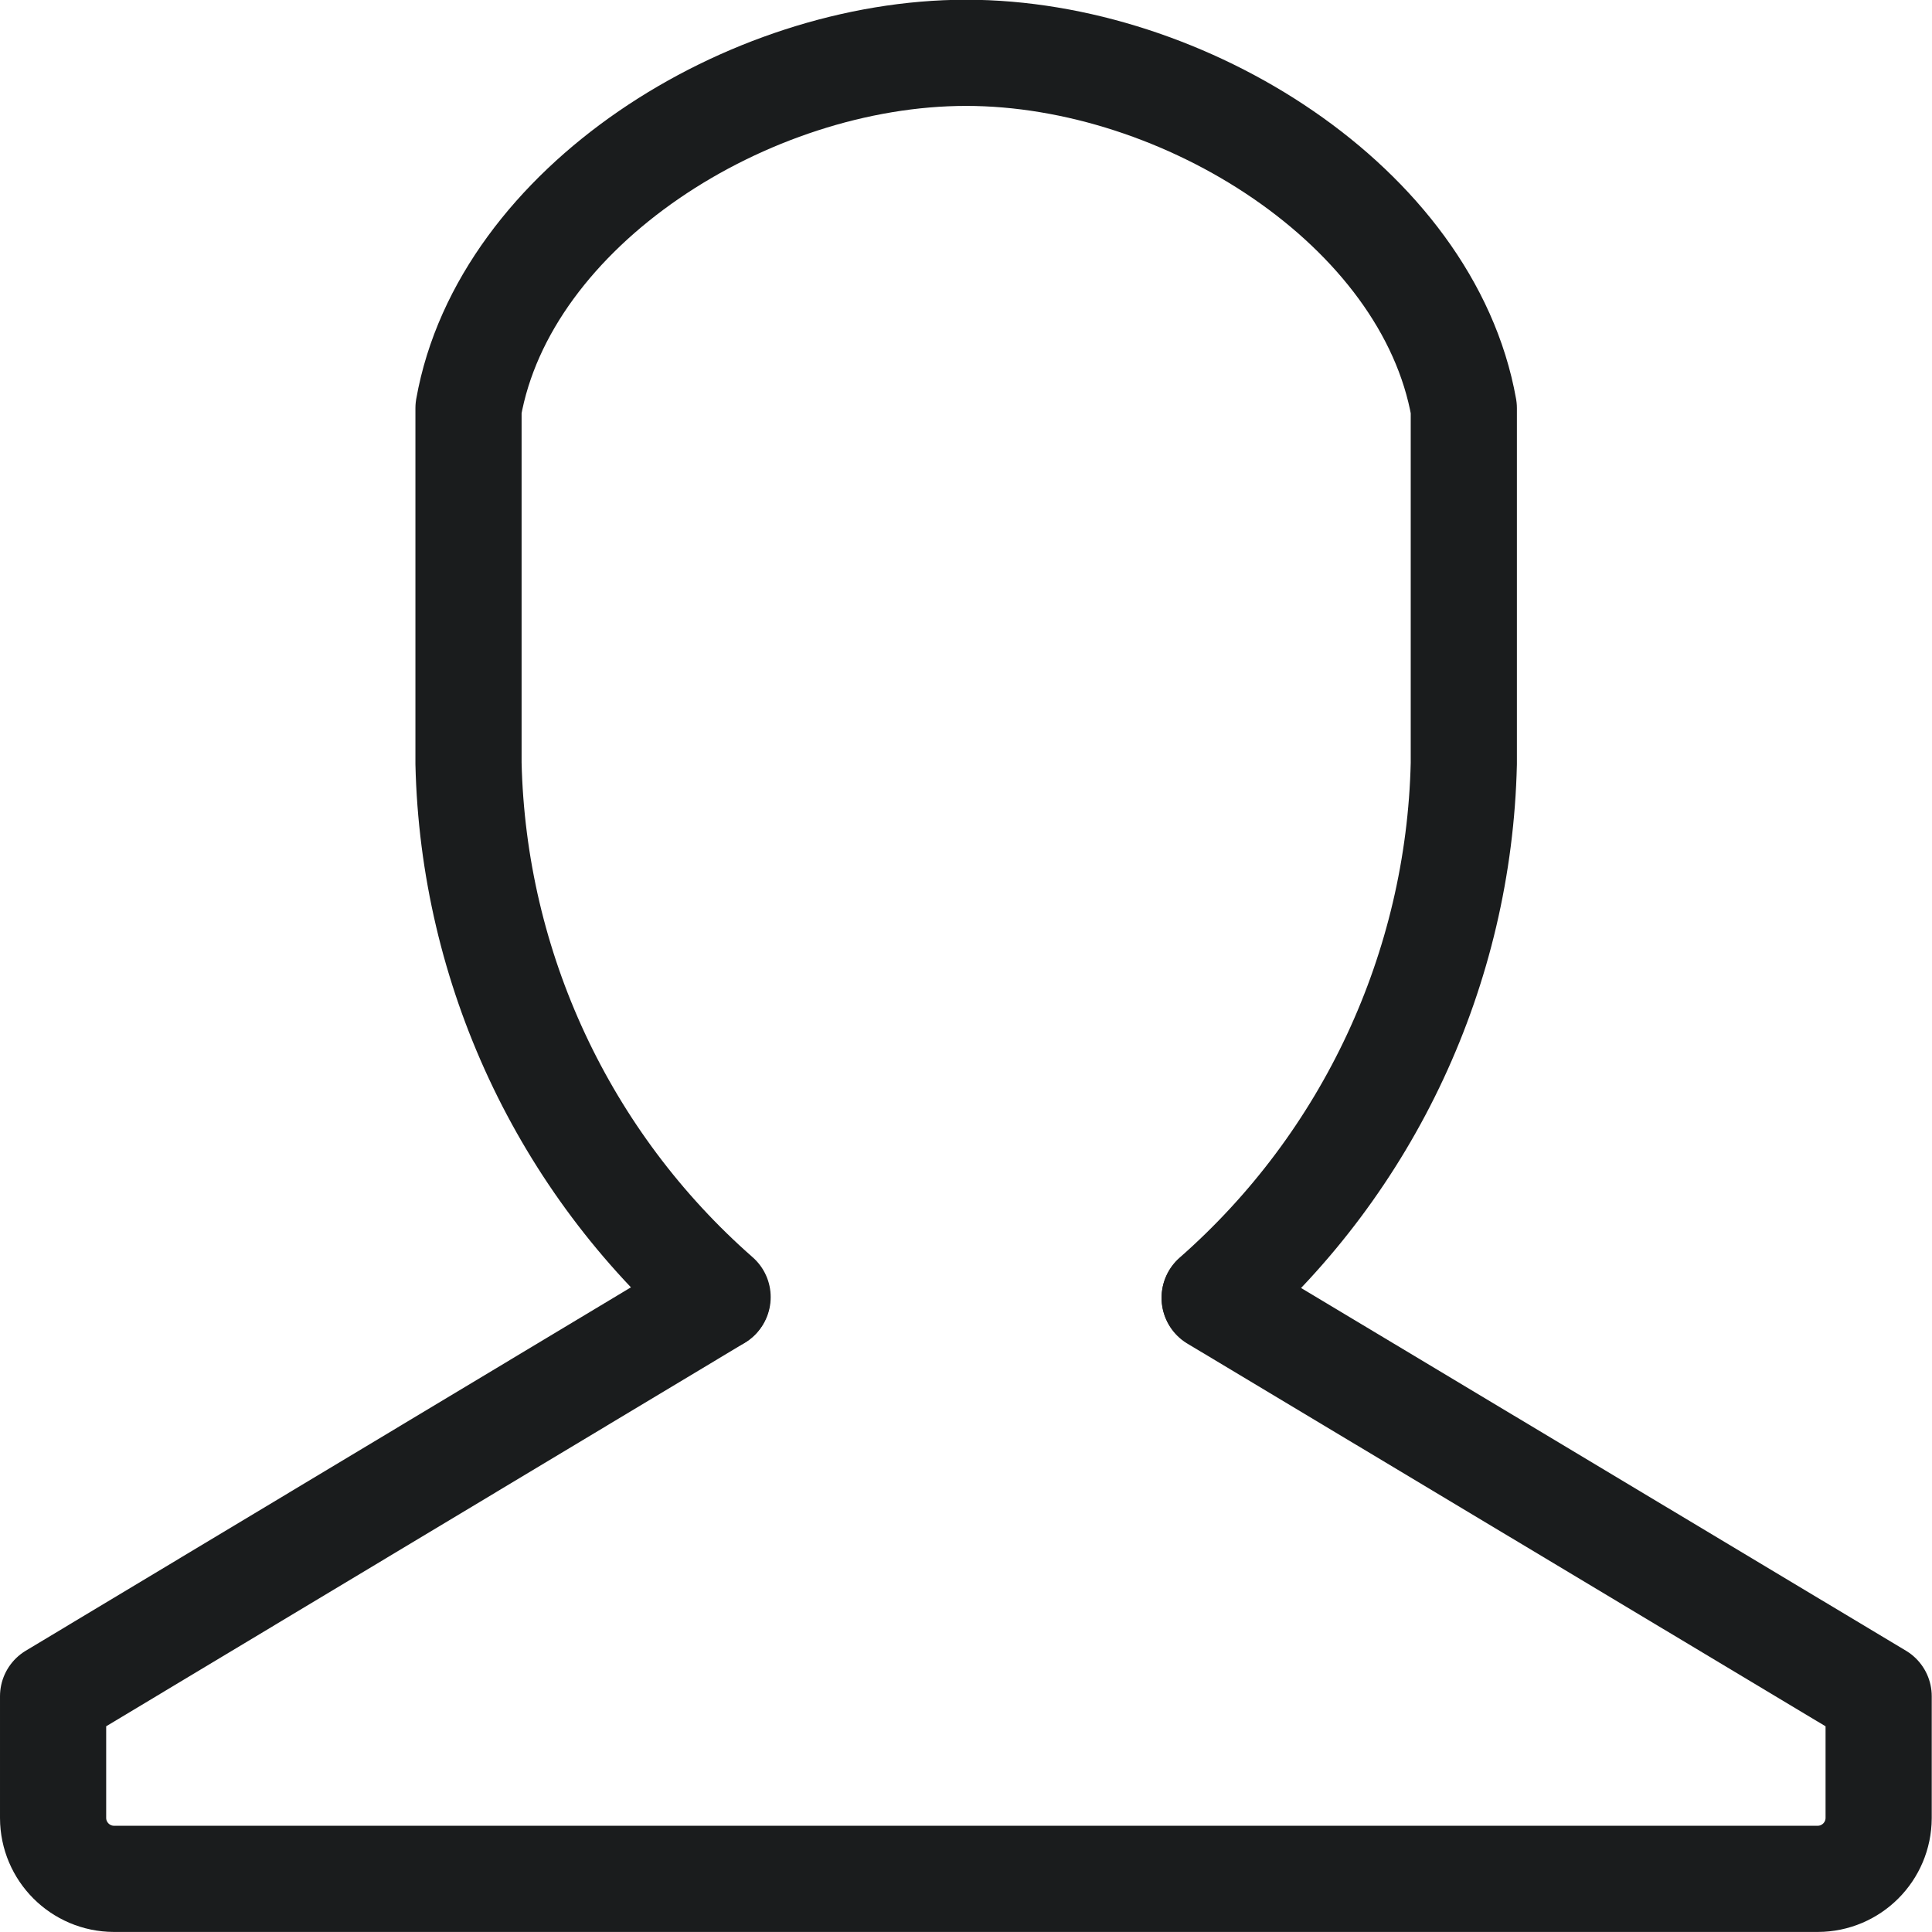
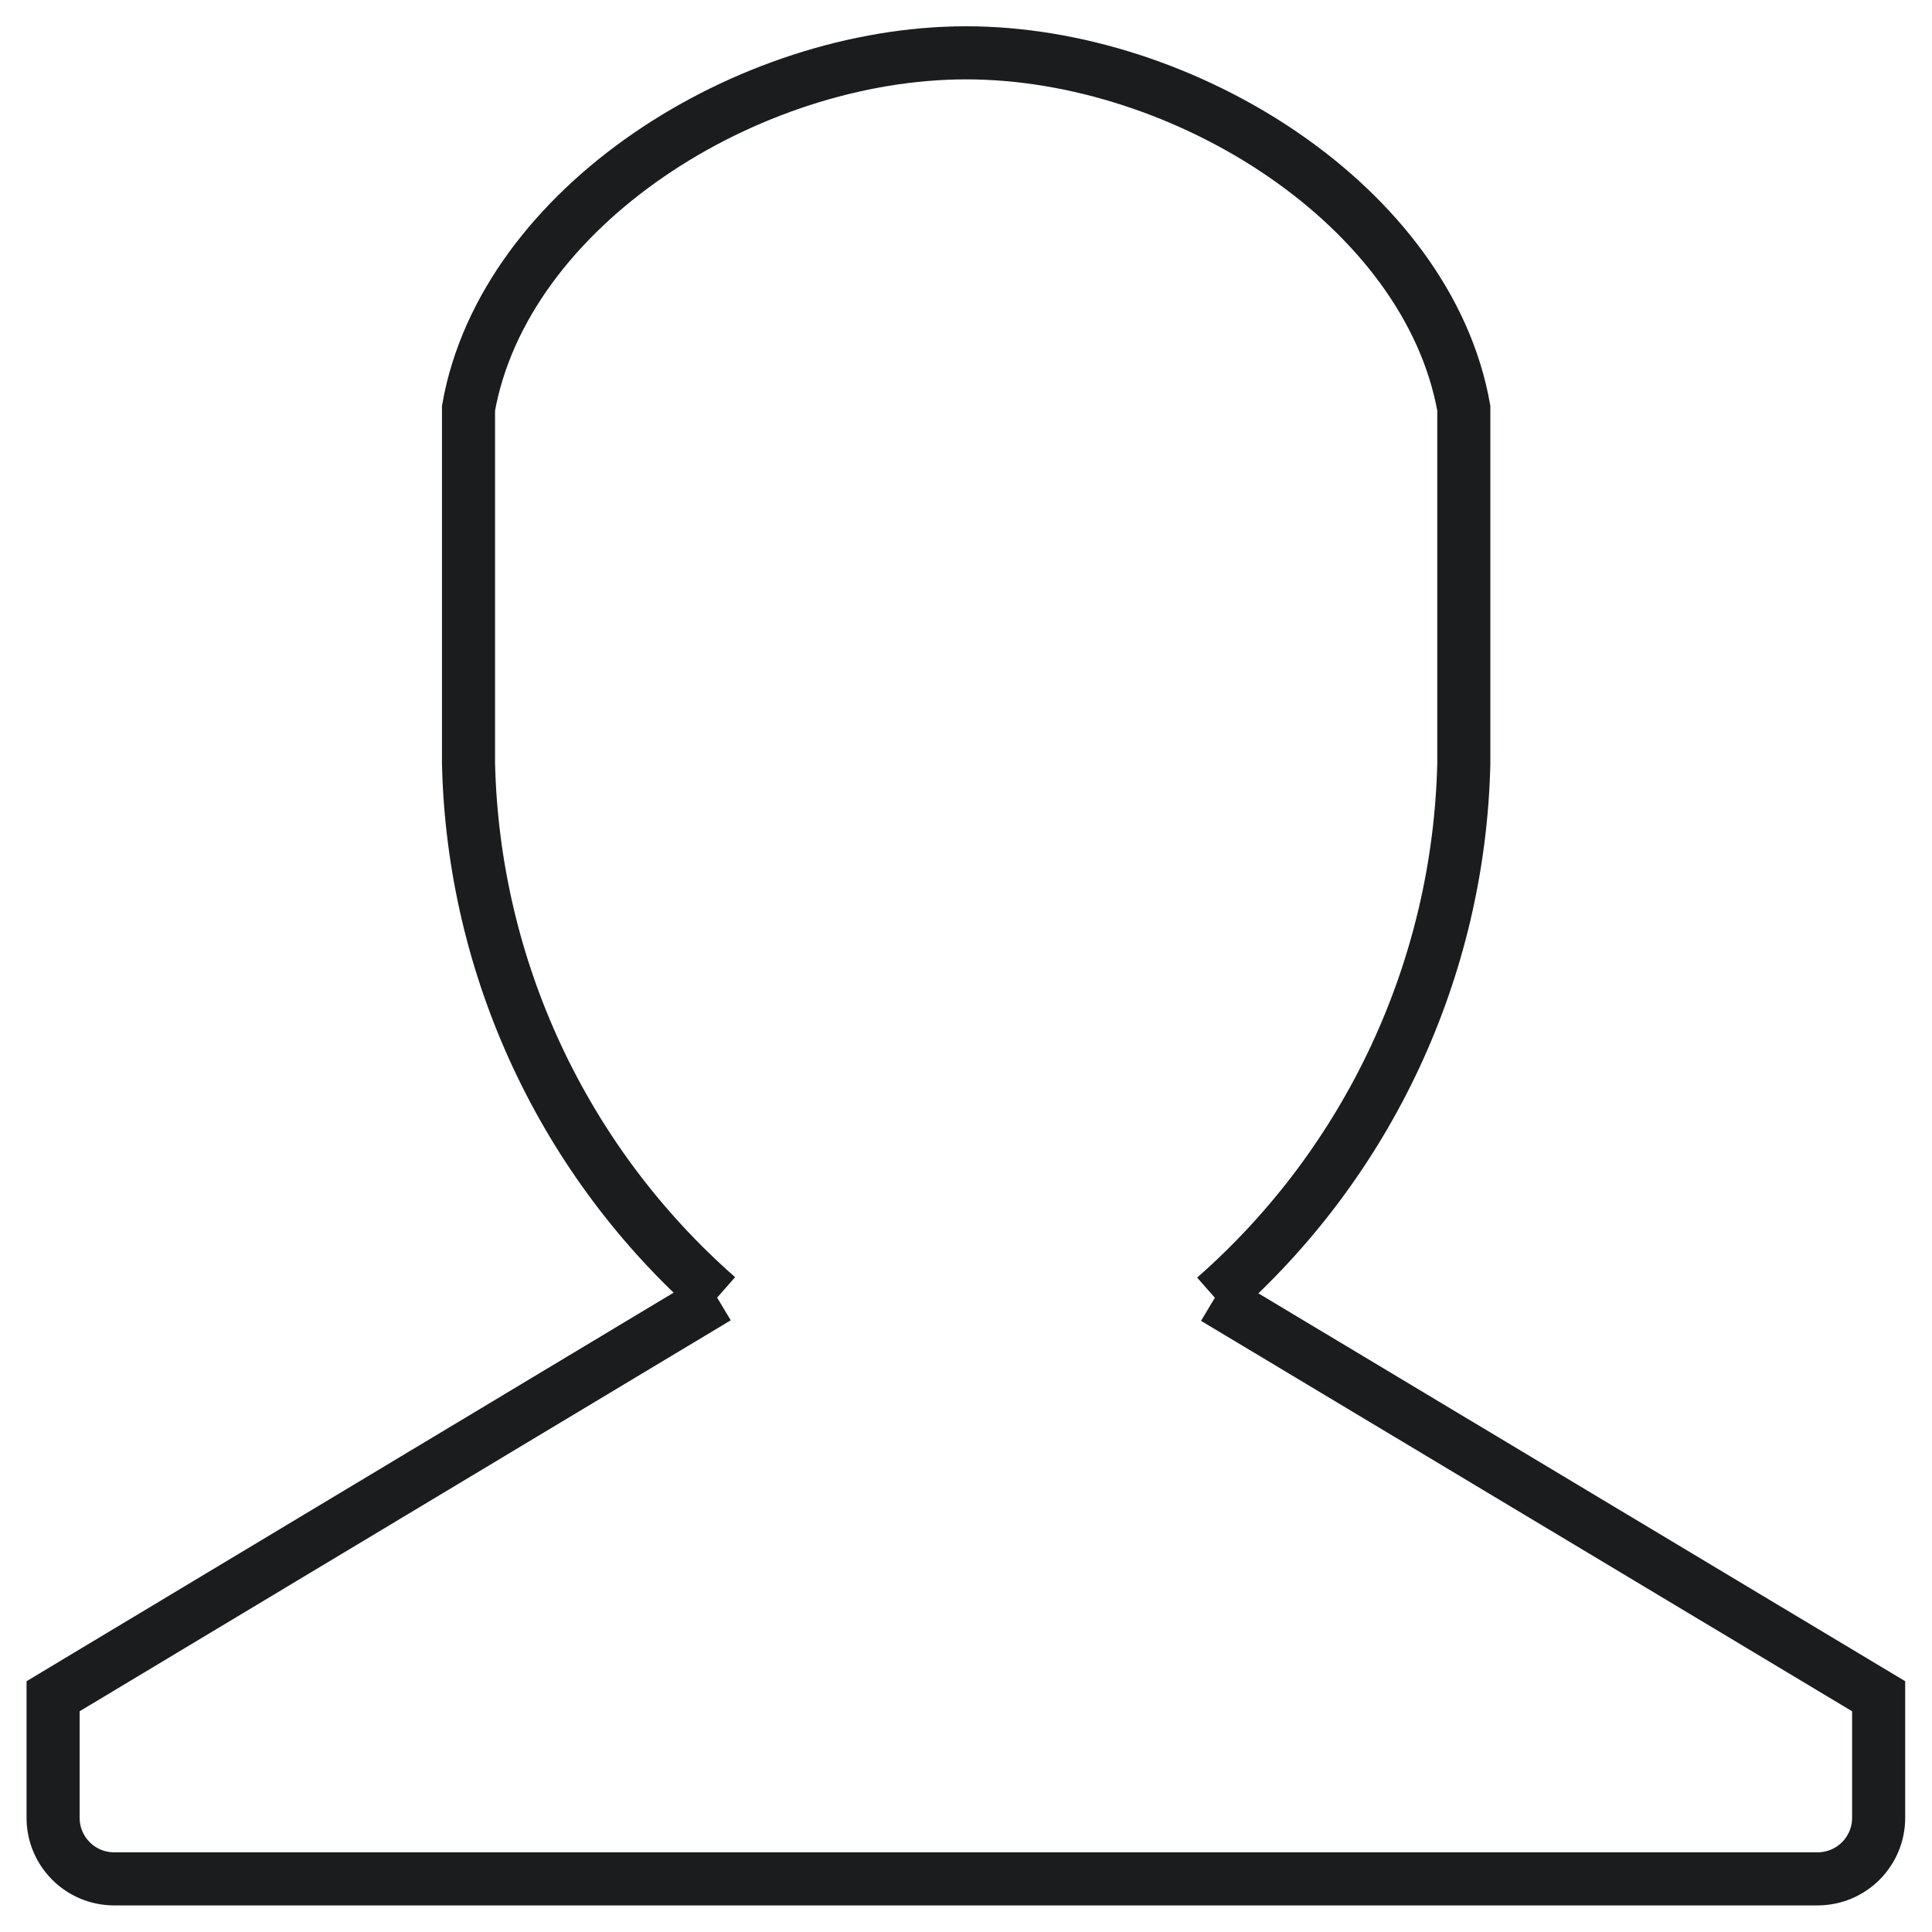
<svg xmlns="http://www.w3.org/2000/svg" width="36.387" height="36.392" viewBox="0 0 36.387 36.392">
  <g id="Group_2" data-name="Group 2" transform="translate(1 1)">
-     <path id="Path_4" data-name="Path 4" d="M731.18,386.175l-12.507,7.51v2.293a1.15,1.15,0,0,0,1.147,1.147h32.093a1.15,1.15,0,0,0,1.147-1.147v-2.293h0l-12.507-7.5" transform="translate(-718.673 -362.734)" fill="none" stroke="#1a1c1d" stroke-linecap="round" stroke-linejoin="round" stroke-width="2" />
-     <path id="Path_5" data-name="Path 5" d="M741.829,382.352a13.813,13.813,0,0,0,4.693-10.058V365.6c-.676-3.8-5.261-6.694-9.374-6.694h0c-4.114,0-8.7,2.894-9.374,6.694v6.69a13.8,13.8,0,0,0,4.692,10.054" transform="translate(-719.949 -358.911)" fill="none" stroke="#1a1c1d" stroke-linecap="round" stroke-linejoin="round" stroke-width="2" />
+     <path id="Path_4" data-name="Path 4" d="M731.18,386.175l-12.507,7.51v2.293a1.15,1.15,0,0,0,1.147,1.147h32.093a1.15,1.15,0,0,0,1.147-1.147v-2.293h0l-12.507-7.5" transform="translate(-718.673 -362.734)" fill="none" stroke="#1a1c1d" strokeLinecap="round" strokeLinejoin="round" strokeWidth="2" />
+     <path id="Path_5" data-name="Path 5" d="M741.829,382.352a13.813,13.813,0,0,0,4.693-10.058V365.6c-.676-3.8-5.261-6.694-9.374-6.694h0c-4.114,0-8.7,2.894-9.374,6.694v6.69a13.8,13.8,0,0,0,4.692,10.054" transform="translate(-719.949 -358.911)" fill="none" stroke="#1a1c1d" strokeLinecap="round" strokeLinejoin="round" strokeWidth="2" />
  </g>
</svg>
